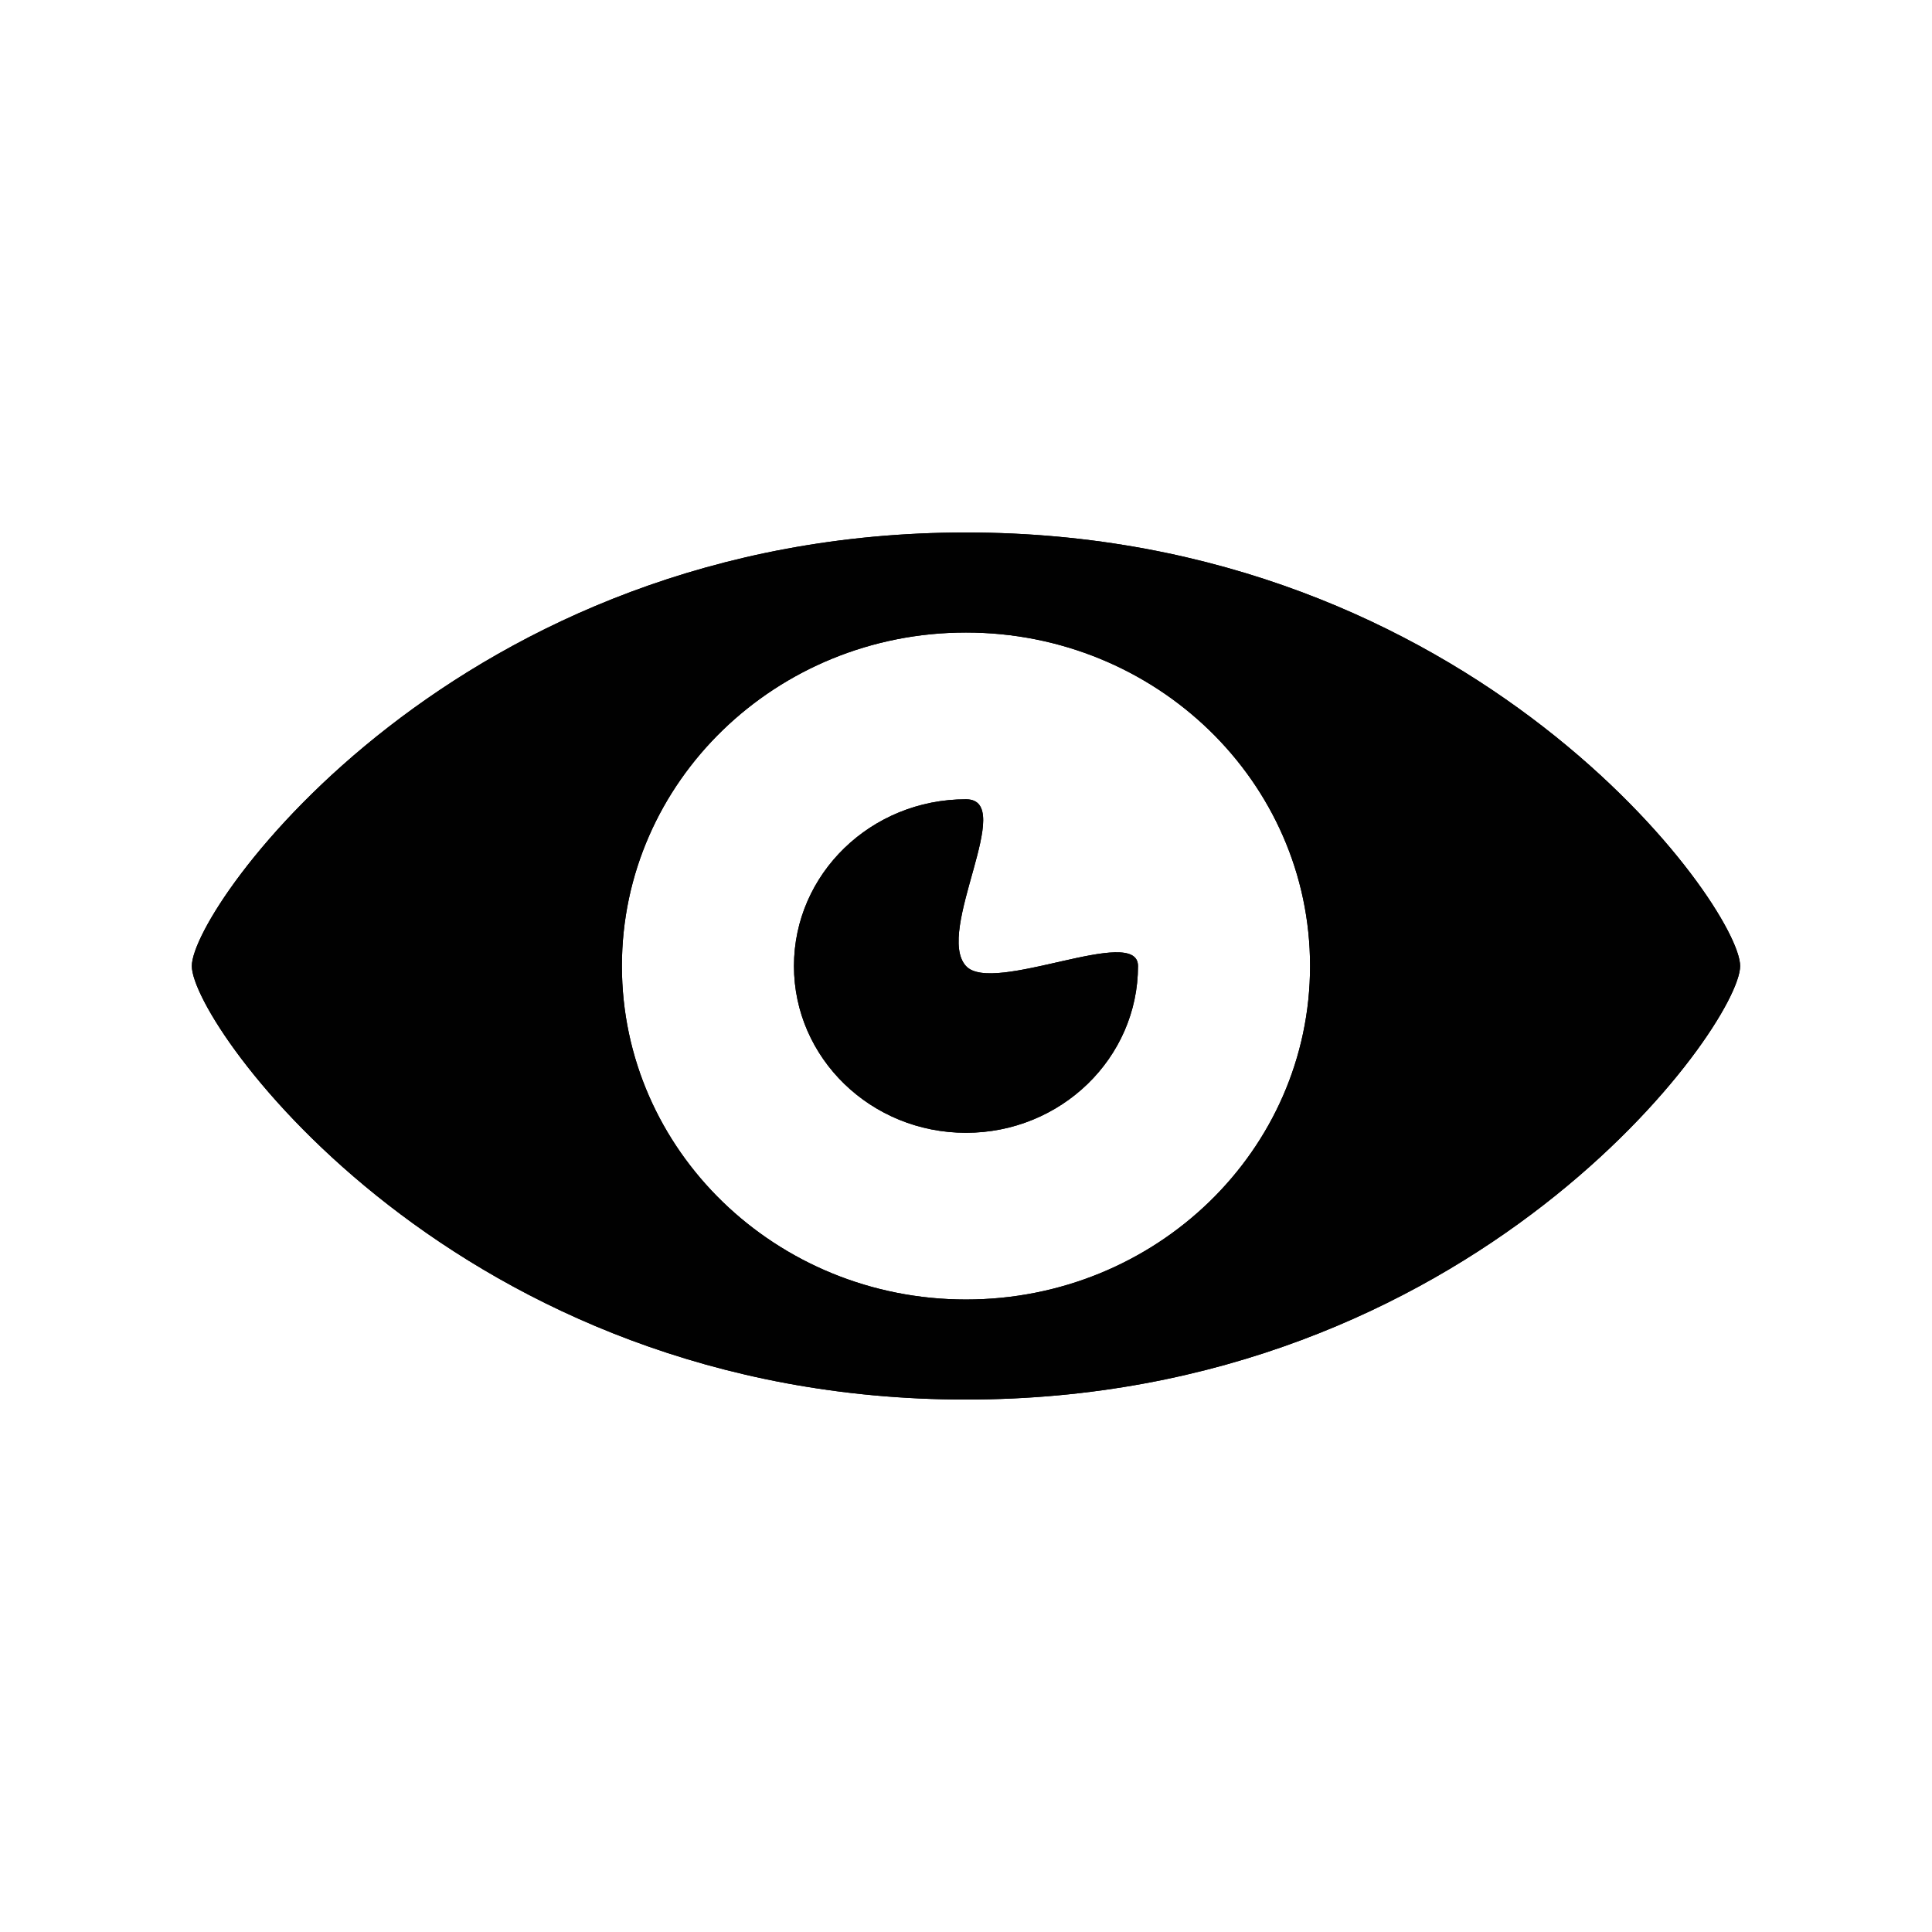
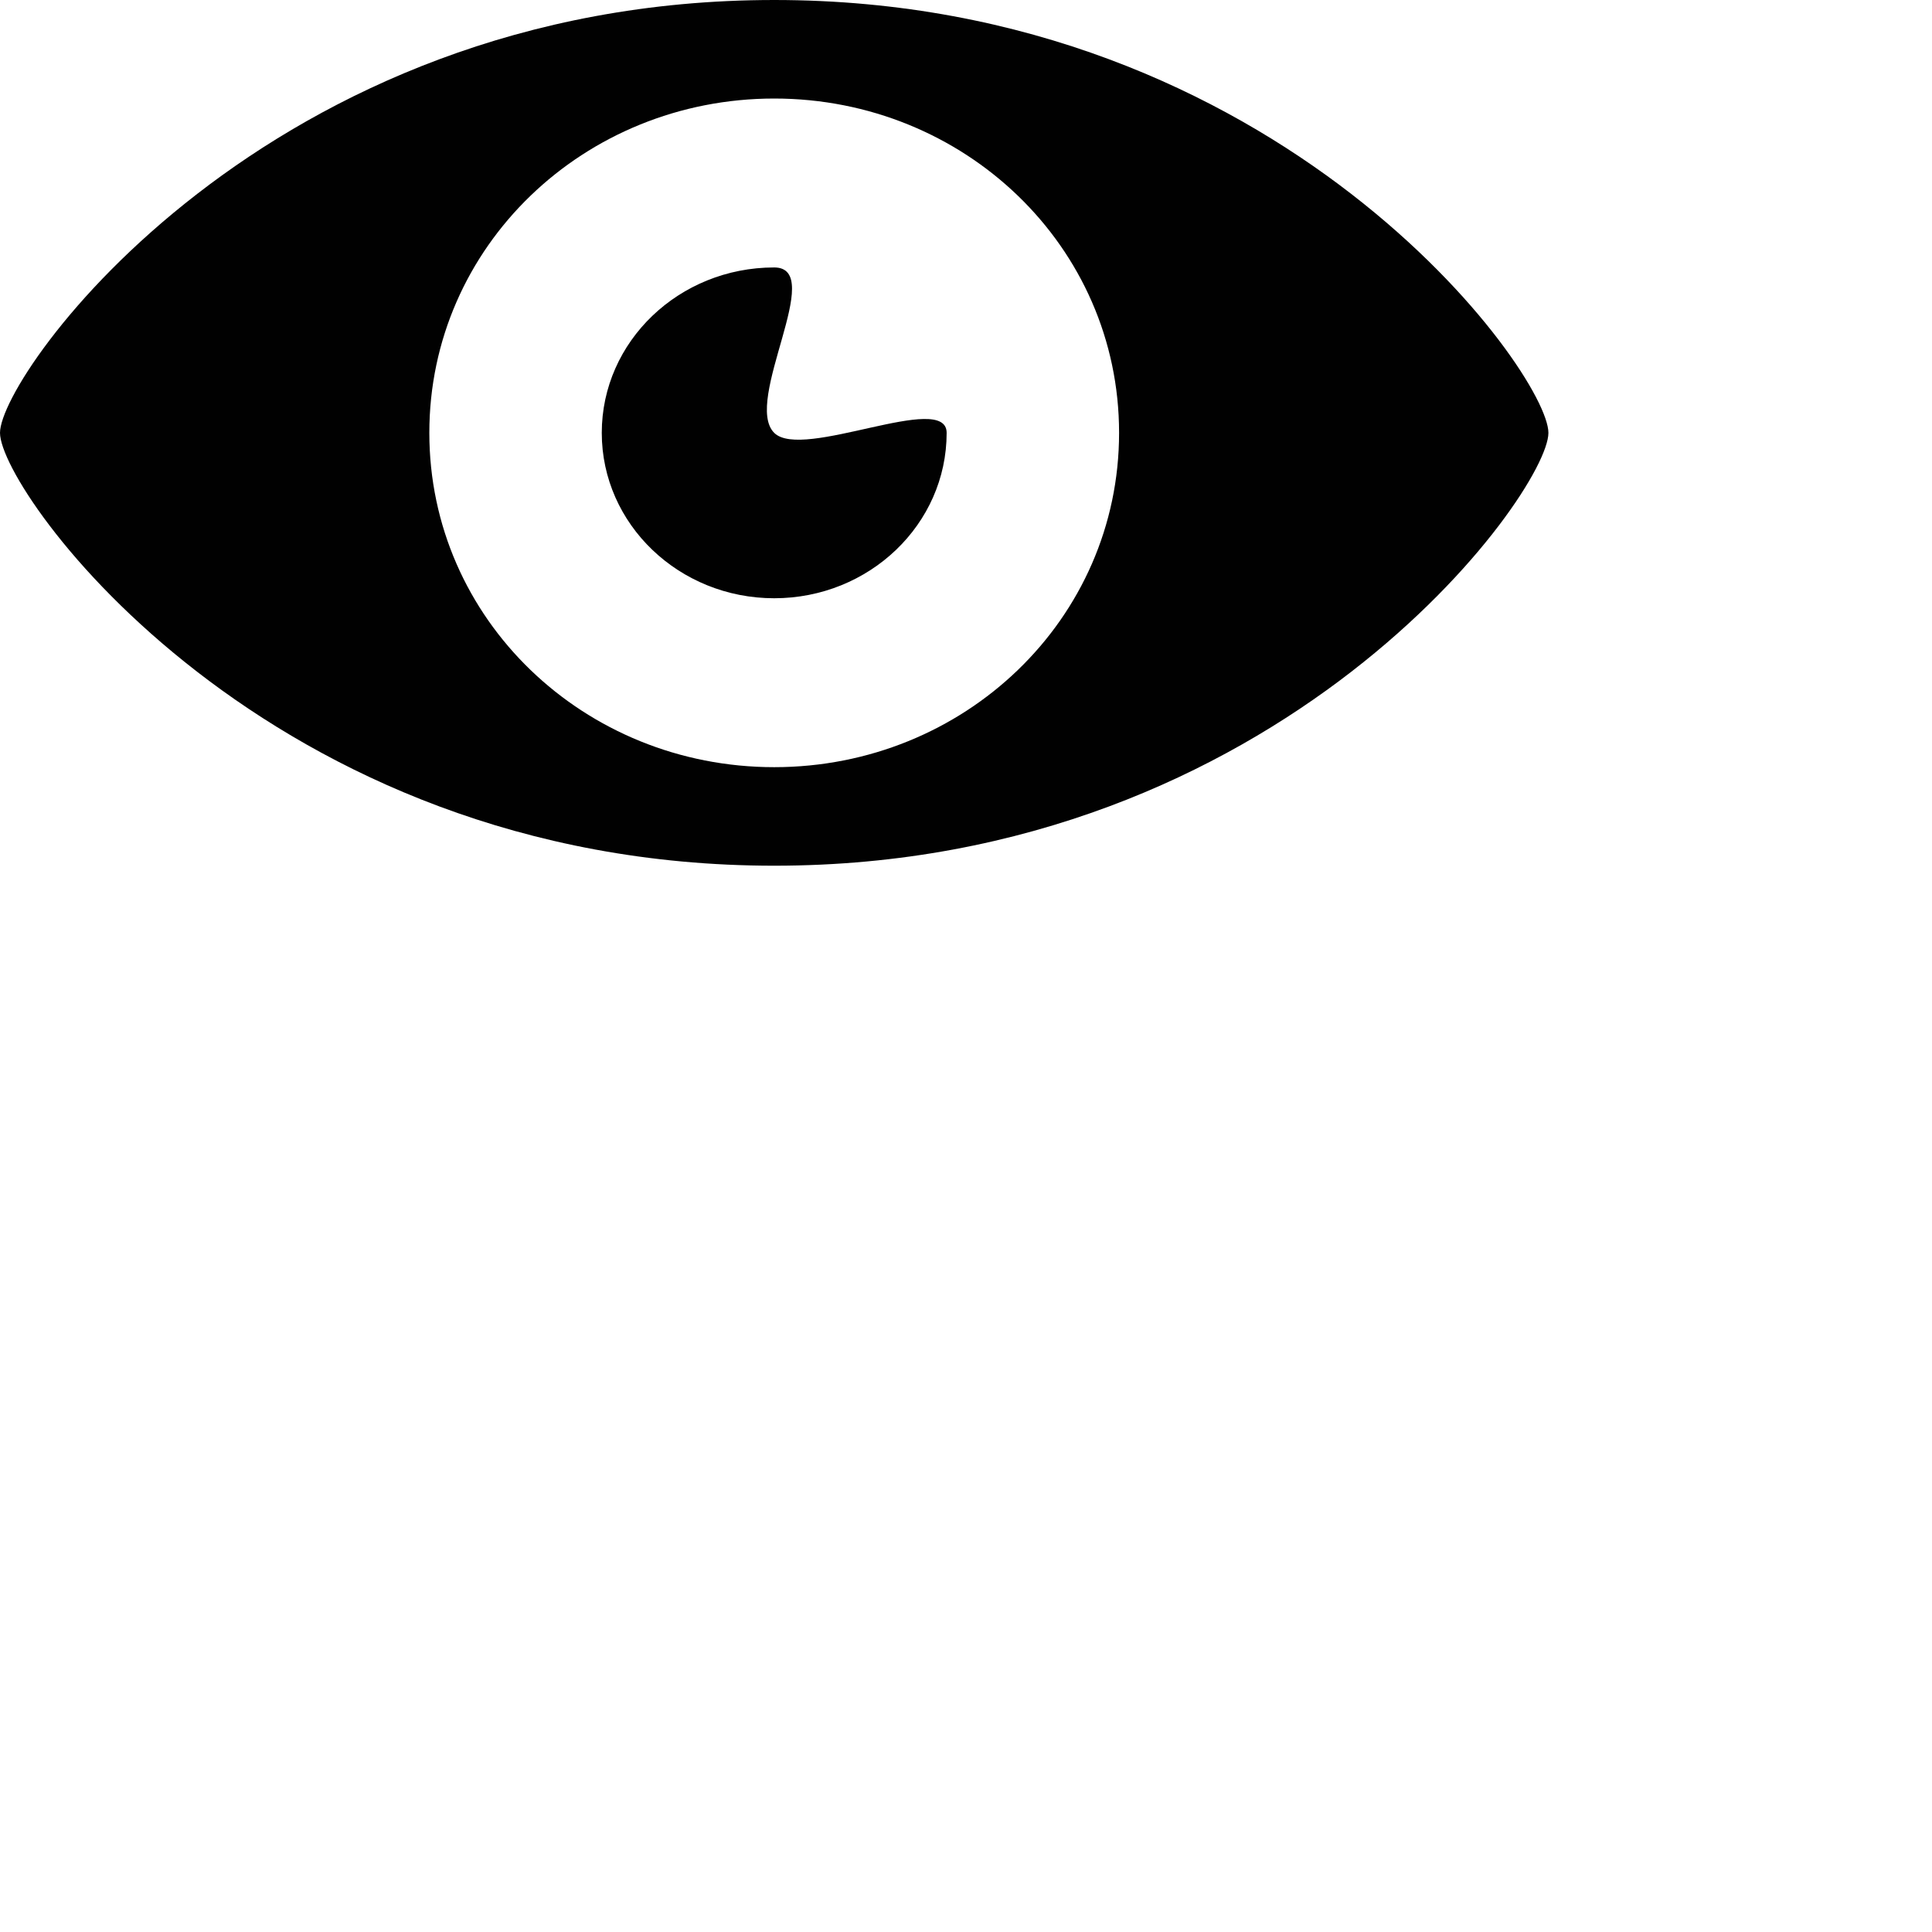
- <svg xmlns="http://www.w3.org/2000/svg" version="1.1" id="Layer_1" x="0px" y="0px" width="54.92" height="54.921" viewBox="0 0 54.92 54.921" enable-background="new 0 0 64 64" xml:space="preserve">
-   <defs id="defs3029" />
-   <path d="m 27.46,15.137 c -14.438,0 -22.007,10.638 -22.007,12.324 0,1.687 7.569,12.324 22.007,12.324 14.437,0 22.007,-10.637 22.007,-12.324 0,-1.686 -7.57,-12.324 -22.007,-12.324 z m 0,21.804 c -5.402,0 -9.781,-4.244 -9.781,-9.48 0,-5.236 4.38,-9.48 9.781,-9.48 5.401,0 9.781,4.244 9.781,9.48 0,5.236 -4.379,9.48 -9.781,9.48 z m 4.89,-9.48 c 0,2.618 -2.19,4.741 -4.89,4.741 -2.701,0 -4.89,-2.123 -4.89,-4.741 0,-2.618 2.189,-4.74 4.89,-4.74 1.459,0 -0.896,3.757 0,4.74 0.761,0.835 4.89,-1.202 4.89,0 z" id="path3023" style="fill:#010101" />
-   <path style="fill:#010101" id="path3033" d="m 27.46,15.137 c -14.438,0 -22.007,10.638 -22.007,12.324 0,1.687 7.569,12.324 22.007,12.324 14.437,0 22.007,-10.637 22.007,-12.324 0,-1.686 -7.57,-12.324 -22.007,-12.324 z m 0,21.804 c -5.402,0 -9.781,-4.244 -9.781,-9.48 0,-5.236 4.38,-9.48 9.781,-9.48 5.401,0 9.781,4.244 9.781,9.48 0,5.236 -4.379,9.48 -9.781,9.48 z m 4.89,-9.48 c 0,2.618 -2.19,4.741 -4.89,4.741 -2.701,0 -4.89,-2.123 -4.89,-4.741 0,-2.618 2.189,-4.74 4.89,-4.74 1.459,0 -0.896,3.757 0,4.74 0.761,0.835 4.89,-1.202 4.89,0 z" />
+ <svg xmlns="http://www.w3.org/2000/svg" version="1.1" id="Layer_1" x="0px" y="0px" viewBox="-612 373.1 54.9 54.9" enable-background="new -612 373.1 54.9 54.9" xml:space="preserve">
+   <path id="path3033" fill="#010101" d="M-590,373.1c-14.4,0-22,10.6-22,12.3  c0,1.7,7.6,12.3,22,12.3c14.4,0,22-10.6,22-12.3C-568,383.7-575.6,373.1-590,373.1z M-590,394.9c-5.4,0-9.8-4.2-9.8-9.5  s4.4-9.5,9.8-9.5s9.8,4.2,9.8,9.5S-584.6,394.9-590,394.9z M-585.1,385.4c0,2.6-2.2,4.7-4.9,4.7c-2.7,0-4.9-2.1-4.9-4.7  s2.2-4.7,4.9-4.7c1.5,0-0.9,3.8,0,4.7C-589.2,386.2-585.1,384.2-585.1,385.4z" />
</svg>
